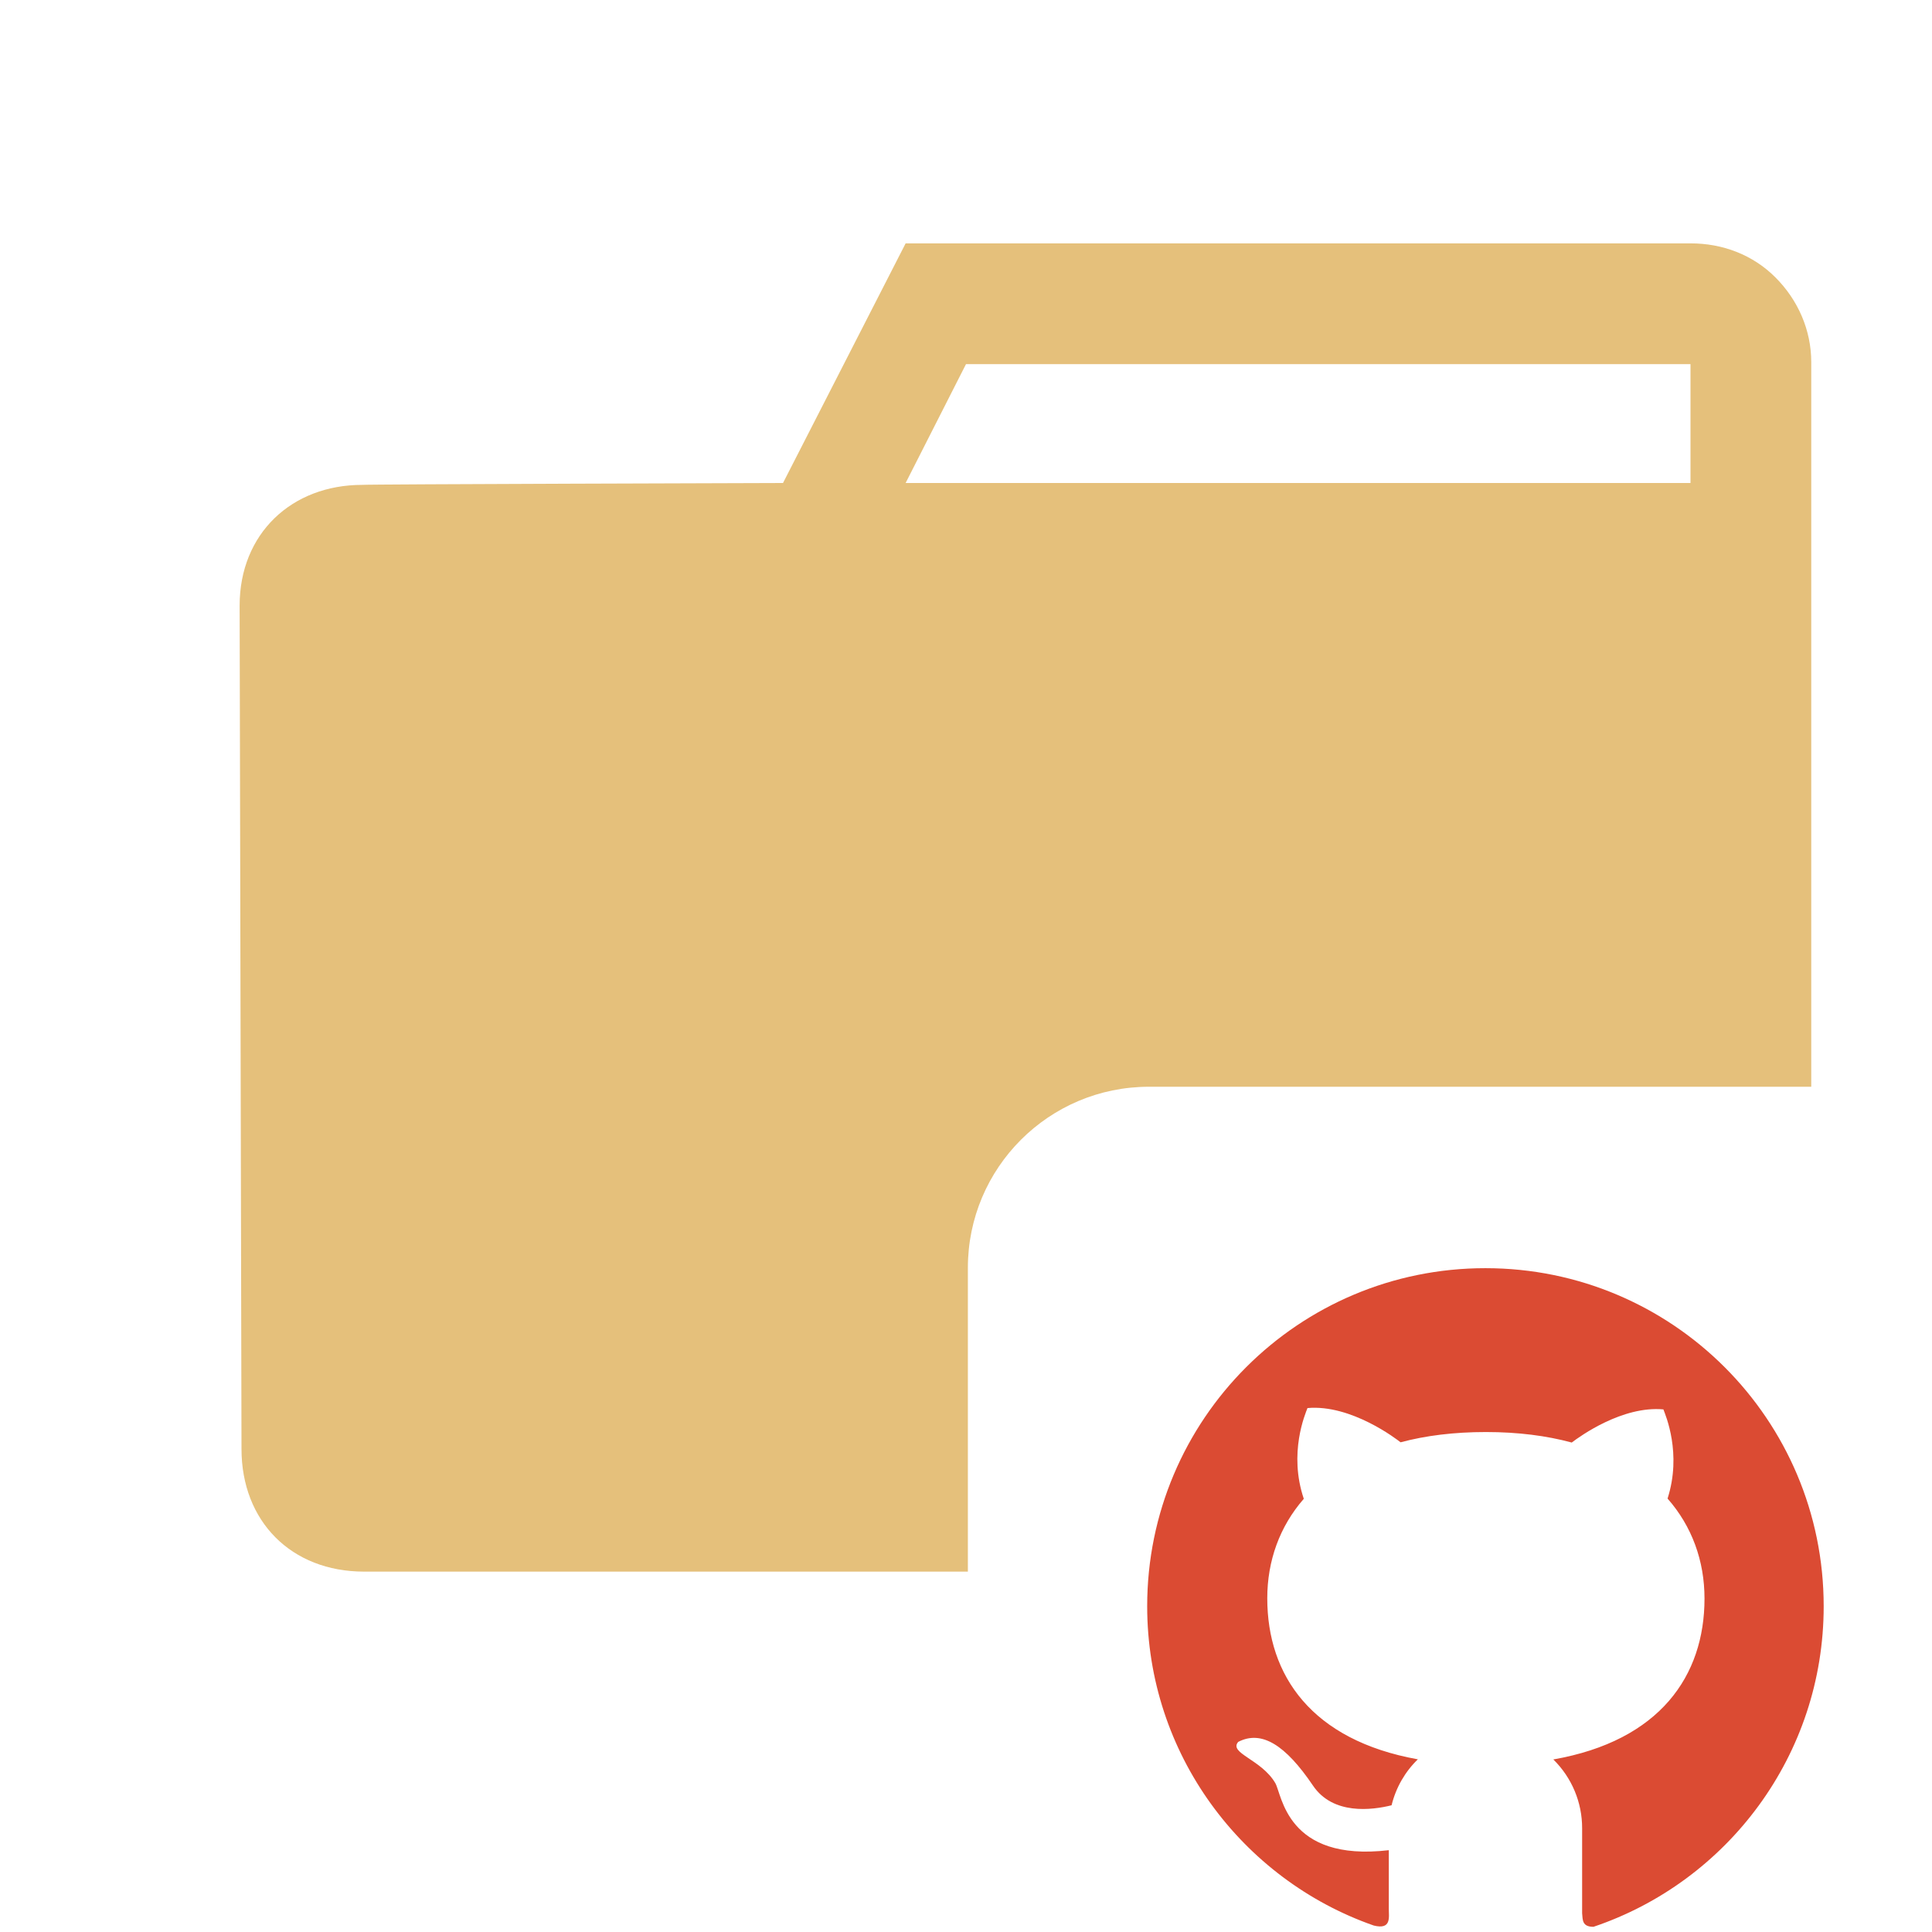
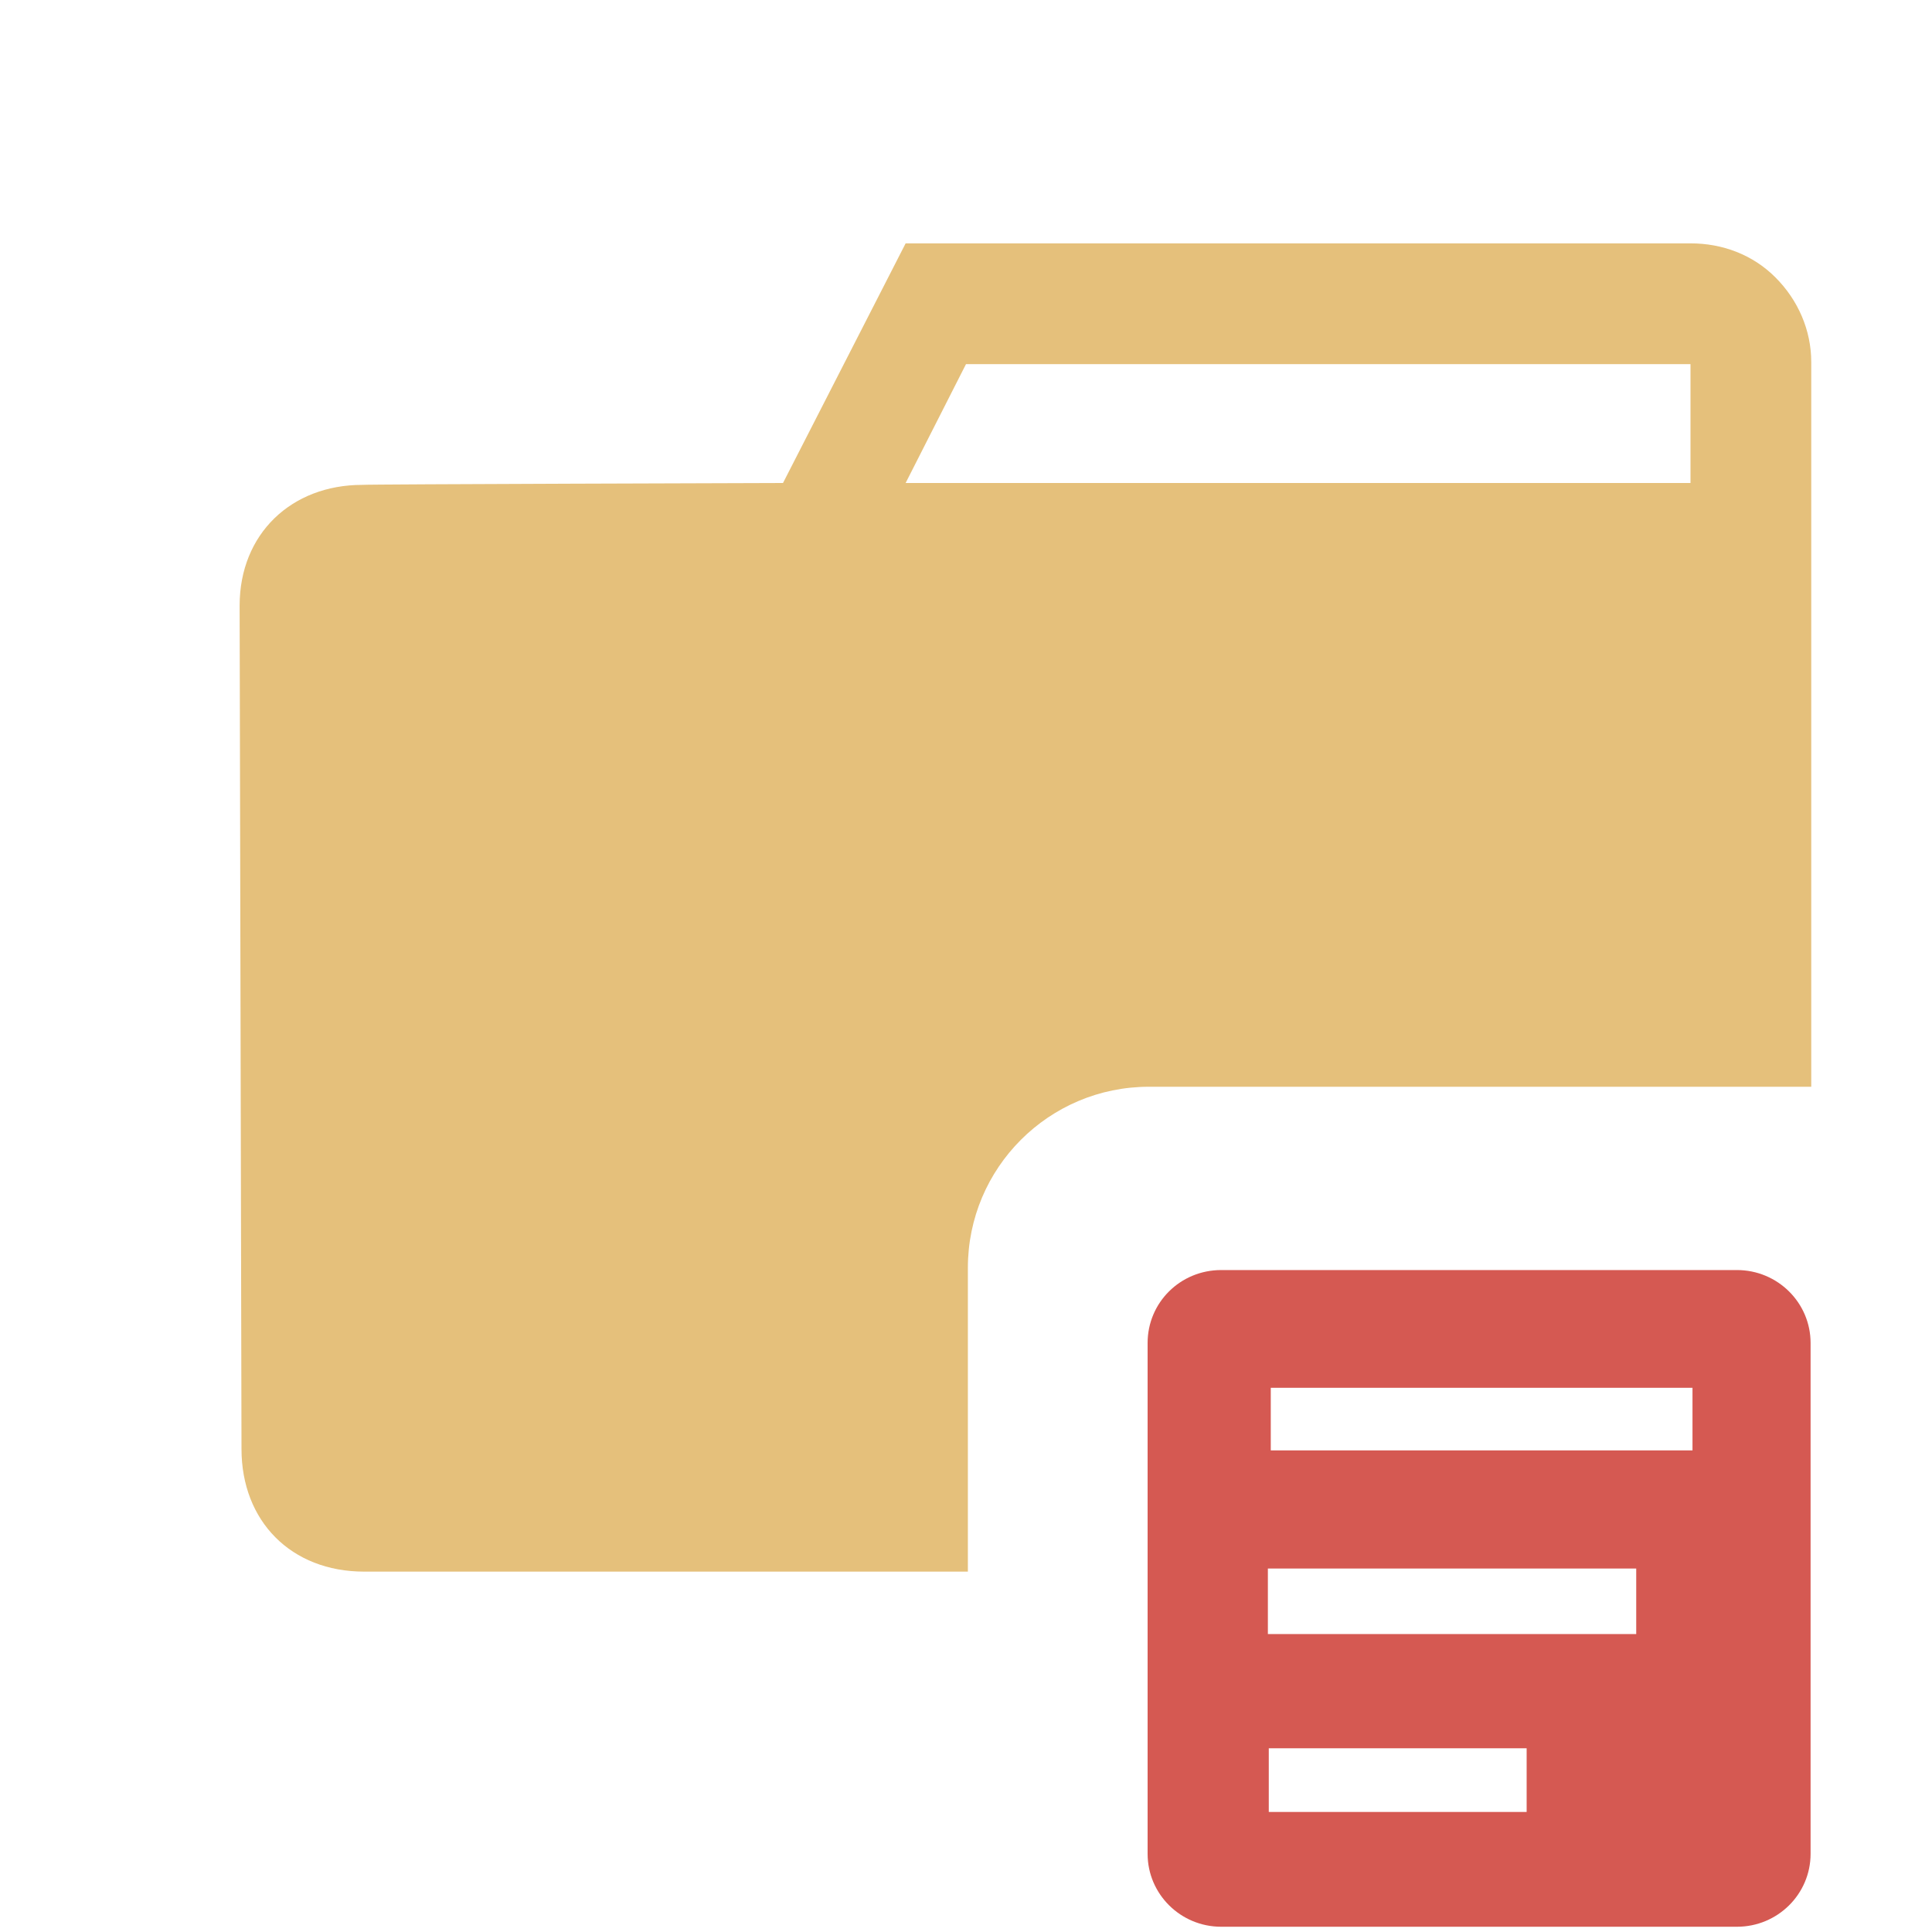
- <svg xmlns="http://www.w3.org/2000/svg" height="100%" stroke-miterlimit="10" style="fill-rule:nonzero;clip-rule:evenodd;stroke-linecap:round;stroke-linejoin:round;" version="1.1" viewBox="0 0 32 32" width="100%" xml:space="preserve">
-   <defs />
+ <svg xmlns="http://www.w3.org/2000/svg" xmlns:xlink="http://www.w3.org/1999/xlink" height="100%" stroke-miterlimit="10" style="fill-rule:nonzero;clip-rule:evenodd;stroke-linecap:round;stroke-linejoin:round;" version="1.1" viewBox="0 0 32 32" width="100%" xml:space="preserve">
+   <defs>
+     <path d="M24.94 21.083L20.672 23.547C20.512 23.639 20.414 23.81 20.414 23.994L20.414 28.925C20.414 29.109 20.512 29.279 20.672 29.371L24.941 31.837C25.1 31.929 25.297 31.929 25.456 31.837L29.725 29.371C29.884 29.279 29.982 29.109 29.982 28.925L29.982 23.994C29.982 23.81 29.884 23.639 29.724 23.547L25.456 21.083C25.376 21.037 25.287 21.014 25.198 21.014C25.108 21.014 25.019 21.037 24.939 21.083" id="Fill" />
+     <path d="M24.94 21.083L20.672 23.547C20.512 23.639 20.414 23.81 20.414 23.994L20.414 28.925C20.414 29.109 20.512 29.279 20.672 29.371L24.941 31.837C25.1 31.929 25.297 31.929 25.456 31.837L29.725 29.371C29.884 29.279 29.982 29.109 29.982 28.925L29.982 23.994C29.982 23.81 29.884 23.639 29.724 23.547L25.456 21.083C25.376 21.037 25.287 21.014 25.198 21.014C25.108 21.014 25.019 21.037 24.939 21.083" id="Fill_2" />
+   </defs>
  <clipPath id="ArtboardFrame">
    <rect height="32" width="32" x="0" y="0" />
  </clipPath>
  <g clip-path="url(#ArtboardFrame)" id="Untitled">
    <g opacity="0">
      <path d="M20.266 30.33C20.266 30.633 20.539 30.879 20.876 30.879L28.188 30.879C28.525 30.879 28.798 30.633 28.798 30.33C28.798 30.215 28.755 30.105 28.688 30.018L25.141 24.491L25.141 22.105L23.922 22.105L23.922 24.491L20.376 30.018C20.309 30.105 20.266 30.215 20.266 30.33M20.876 31.975C19.866 31.975 19.047 31.239 19.047 30.33C19.047 30.001 19.157 29.694 19.352 29.436L22.704 24.194L22.704 23.202C22.367 23.202 22.094 22.956 22.094 22.654L22.094 22.105C22.094 21.5 22.64 21.009 23.313 21.009L25.751 21.009C26.424 21.009 26.97 21.5 26.97 22.105L26.97 22.654C26.97 22.956 26.697 23.202 26.36 23.202L26.36 24.194L29.712 29.436C29.907 29.694 30.017 30.001 30.017 30.33C30.017 31.239 29.198 31.975 28.188 31.975L20.876 31.975M19.966 30.012L23.122 24.946L23.485 22.965L23.558 21.862L24.789 21.48L25.792 21.797L25.872 23.464L26.012 24.863L27.646 27.068L29.254 29.443L29.646 30.793L27.658 31.515C27.658 31.515 21 31.47 20.974 31.47C20.947 31.47 19.904 30.836 19.904 30.836L19.966 30.012Z" fill="#aa87cc" fill-rule="nonzero" opacity="1" stroke="none" />
    </g>
-     <path d="M29.701 28.755L26.001 24.987L26.014 22.015L27 21.998L27.008 21.022L22 20.989L21.998 22.009L23.017 22.023L23.009 24.971L19.294 28.875C19.115 29.193 19.022 29.554 19.025 29.919C19.028 30.285 19.127 30.644 19.311 30.96C19.495 31.276 19.758 31.538 20.074 31.72C20.39 31.902 20.748 31.998 21.113 31.998L27.962 31.998C28.337 31.996 28.706 31.893 29.028 31.699C29.35 31.505 29.614 31.228 29.793 30.896C29.971 30.564 30.056 30.189 30.04 29.813C30.024 29.436 29.907 29.07 29.701 28.755L29.701 28.755Z" fill="#e65c75" fill-rule="nonzero" opacity="0" stroke="none" />
+     <path d="M24.409 21.015C21.313 21.014 18.805 23.52 18.805 26.613C18.805 29.059 20.374 31.139 22.558 31.902C22.853 31.976 22.808 31.767 22.808 31.625L22.808 30.654C21.109 30.853 21.04 29.729 20.926 29.541C20.696 29.148 20.151 29.048 20.314 28.86C20.701 28.661 21.095 28.91 21.552 29.585C21.882 30.075 22.527 29.992 22.854 29.911C22.925 29.616 23.078 29.354 23.288 29.15C21.528 28.834 20.794 27.76 20.794 26.483C20.794 25.863 20.999 25.294 21.399 24.834C21.144 24.077 21.423 23.428 21.46 23.332C22.188 23.267 22.944 23.853 23.003 23.899C23.416 23.788 23.888 23.729 24.416 23.729C24.947 23.729 25.42 23.79 25.837 23.903C25.979 23.795 26.68 23.292 27.356 23.353C27.392 23.45 27.665 24.083 27.424 24.831C27.83 25.291 28.037 25.866 28.037 26.487C28.037 27.766 27.298 28.842 25.533 29.152C25.838 29.452 26.01 29.863 26.01 30.291L26.01 31.7C26.02 31.812 26.01 31.924 26.198 31.924C28.415 31.176 30.011 29.082 30.011 26.615C30.011 23.52 27.502 21.015 24.409 21.015Z" fill="#b7bbd4" fill-rule="nonzero" opacity="0" stroke="none" />
    <path d="M27.632 21.015L22.81 25.449L20.115 23.417L19.001 24.066L21.657 26.507L19.001 28.948L20.115 29.598L22.81 27.567L27.632 31.998L29.985 30.856L29.985 22.157L27.632 21.015ZM27.632 23.931L27.632 29.082L24.214 26.506L27.632 23.931Z" fill="#2196f3" fill-rule="nonzero" opacity="0" stroke="none" />
    <g opacity="0">
      <path d="M26.323 30.35L27.631 31.997L31.992 26.508L27.631 21.017L26.323 22.665L29.377 26.508L26.323 30.35ZM24.687 22.665L23.378 21.017L19.017 26.508L23.378 31.998L24.687 30.35L21.633 26.508L24.687 22.665Z" fill="#88cc7e" fill-rule="nonzero" opacity="1" stroke="none" />
    </g>
+     <path d="M23.002 20.985L23 24.93C23 24.93 18.995 29.03 18.962 31.889L30.001 31.884C29.991 29.022 26 24.961 26 24.961L26 20.985L23.002 20.985Z" fill="#e65c75" fill-rule="nonzero" opacity="0" stroke="none" />
+     <g opacity="0">
+       <use fill="#88cc7e" fill-rule="evenodd" opacity="1" stroke="none" xlink:href="#Fill" />
+       <clipPath id="ClipPath">
+         <use xlink:href="#Fill" />
+       </clipPath>
+       <g clip-path="url(#ClipPath)">
+         <path d="M34.295 23.129L22.267 17.233L16.099 29.814L28.127 35.711L34.295 23.129Z" fill="#88cc7e" fill-rule="evenodd" opacity="1" stroke="none" />
+       </g>
+     </g>
+     <g opacity="0">
+       <use fill="#bfbfbf" fill-rule="evenodd" opacity="1" stroke="none" xlink:href="#Fill_2" />
+       <clipPath id="ClipPath_2">
+         <use xlink:href="#Fill_2" />
+       </clipPath>
+       <g clip-path="url(#ClipPath_2)">
+         <path d="M34.295 23.129L22.267 17.233L16.099 29.814L28.127 35.711L34.295 23.129Z" fill="#3e68ff" fill-rule="evenodd" opacity="1" stroke="none" />
+       </g>
+     </g>
+     <path d="M25.286 30.012L21.015 30.012L21.015 28.957L25.286 28.957M28.033 24.023L21.048 24.023L21.048 22.986L28.033 22.986M28.768 21.036L20.227 21.036C19.55 21.036 19.008 21.574 19.008 22.244L19.008 30.705C19.008 31.372 19.554 31.913 20.227 31.913L28.768 31.913C29.442 31.914 29.989 31.373 29.989 30.705L29.989 22.244C29.989 21.577 29.443 21.036 28.769 21.036L28.768 21.036ZM27.101 27.065L21 27.065L21 25.98L27.101 25.98" fill="#bf98e6" fill-rule="nonzero" opacity="0" stroke="none" />
+     <path d="M25.286 30.012L21.015 30.012L21.015 28.957L25.286 28.957M28.033 24.023L21.048 24.023L21.048 22.986L28.033 22.986M28.768 21.036L20.227 21.036C19.55 21.036 19.008 21.574 19.008 22.244L19.008 30.705C19.008 31.372 19.554 31.913 20.227 31.913L28.768 31.913C29.442 31.914 29.989 31.373 29.989 30.705L29.989 22.244C29.989 21.577 29.443 21.036 28.769 21.036L28.768 21.036ZM27.101 27.065L21 27.065L21 25.98L27.101 25.98" fill="#d55952" fill-rule="nonzero" opacity="1" stroke="none" />
    <path d="M15 4.031L13 8.031C13 8.031 6 8.02 6 8.031C4.827 8.031 4 8.841 4 10.031L4 16.031L0 16.031L6 26.031L16.031 26.031L16.031 21C16.031 19.343 17.374 18 19.031 18L23.188 18L22 16.031L6 16.031L6 10.031L14 10.031L16 6.031L28 6.031L28 18L30 18L30 6.031C30 4.926 29.104 4.031 28 4.031C28 4.031 15 4.031 15 4.031Z" fill="#e5c07b" fill-rule="nonzero" opacity="0" stroke="none" />
    <path d="M15 4.031L12.969 8C12.969 8 6 8.02 6 8.031C4.828 8.031 3.969 8.841 3.969 10.031L4 24C4 25.194 4.821 26.031 6.031 26.031L16.031 26.031L16.031 21C16.031 19.343 17.374 18 19.031 18L30 18L30 6C30.001 5.47 29.781 4.968 29.406 4.594C29.032 4.219 28.529 4.03 28 4.031L15 4.031ZM16 6.031L28 6.031L28 8L15 8L16 6.031Z" fill="#e5c07b" fill-rule="nonzero" opacity="1" stroke="none" />
    <path d="M28.004 4.02C28.534 4.019 29.042 4.229 29.416 4.603C29.791 4.978 30 5.486 29.999 6.015L29.992 24.023C29.992 25.18 29.168 26.02 28.004 26.02L28.004 6.02L16.004 6.02L14.994 8.012L29.038 8.002L28.004 26.02L6.017 26.02C4.807 26.02 3.986 25.207 3.986 24.014L3.98 10.043C3.98 8.853 4.834 8.019 6.006 8.019C6.006 8.008 12.974 7.987 12.974 7.987L15.006 4.019L28.006 4.019L28.004 4.02Z" fill="#4d9be9" fill-rule="nonzero" opacity="0" stroke="none" />
    <path d="M28.011 4.039C29.115 4.039 30.006 4.929 30.006 6.034L30.011 24.039C30.034 24.576 29.831 25.098 29.451 25.478C29.07 25.858 28.548 26.062 28.011 26.039L28.011 6.039L16.011 6.039L14.011 10.039L6.011 10.039L6.011 16.039L22.011 16.039L28.011 26.039L6.011 26.039L0.011 16.039L4.011 16.039L4.011 10.039C4.011 8.849 4.838 8.039 6.011 8.039C6.011 8.028 13.011 8.039 13.011 8.039L15.011 4.039C15.011 4.039 28.011 4.039 28.011 4.039Z" fill="#4d9be9" fill-rule="nonzero" opacity="0" stroke="none" />
    <path d="M27.209 16.011L21.521 21.242L18.342 18.845L17.028 19.61L20.162 22.49L17.028 25.369L18.342 26.136L21.521 23.74L27.209 28.968L29.985 27.62L29.985 17.359L27.209 16.011ZM27.209 19.451L27.209 25.528L23.177 22.489L27.209 19.451Z" fill="#2196f3" fill-rule="nonzero" opacity="0" stroke="none" />
    <path d="M19.023 18.005L32.37 18.005C34.026 18.005 35.37 19.349 35.37 21.005L35.37 32.273C35.37 33.93 34.026 35.273 32.37 35.273L19.023 35.273C17.366 35.273 16.023 33.93 16.023 32.273L16.023 21.005C16.023 19.349 17.366 18.005 19.023 18.005Z" fill="#4d9be9" fill-rule="nonzero" opacity="0" stroke="none" />
-     <path d="M24.604 21.005C21.508 21.004 19.001 23.51 19.001 26.604C19.001 29.05 20.57 31.129 22.754 31.893C23.048 31.966 23.003 31.758 23.003 31.615L23.003 30.645C21.304 30.844 21.235 29.719 21.122 29.532C20.891 29.139 20.347 29.038 20.509 28.851C20.896 28.652 21.291 28.901 21.747 29.575C22.078 30.065 22.723 29.982 23.049 29.901C23.121 29.607 23.273 29.344 23.484 29.14C21.724 28.824 20.99 27.75 20.99 26.473C20.99 25.854 21.194 25.284 21.595 24.825C21.339 24.067 21.619 23.419 21.656 23.322C22.383 23.257 23.14 23.843 23.198 23.889C23.611 23.778 24.084 23.719 24.612 23.719C25.143 23.719 25.616 23.78 26.033 23.893C26.174 23.785 26.875 23.282 27.551 23.344C27.587 23.44 27.86 24.073 27.62 24.821C28.026 25.282 28.232 25.856 28.232 26.477C28.232 27.756 27.494 28.832 25.728 29.142C26.034 29.443 26.206 29.853 26.205 30.282L26.205 31.69C26.215 31.802 26.205 31.914 26.393 31.914C28.61 31.167 30.206 29.072 30.206 26.605C30.206 23.51 27.698 21.005 24.604 21.005Z" fill="#db4b33" fill-rule="nonzero" opacity="1" stroke="none" />
+     <g opacity="1" />
  </g>
</svg>
